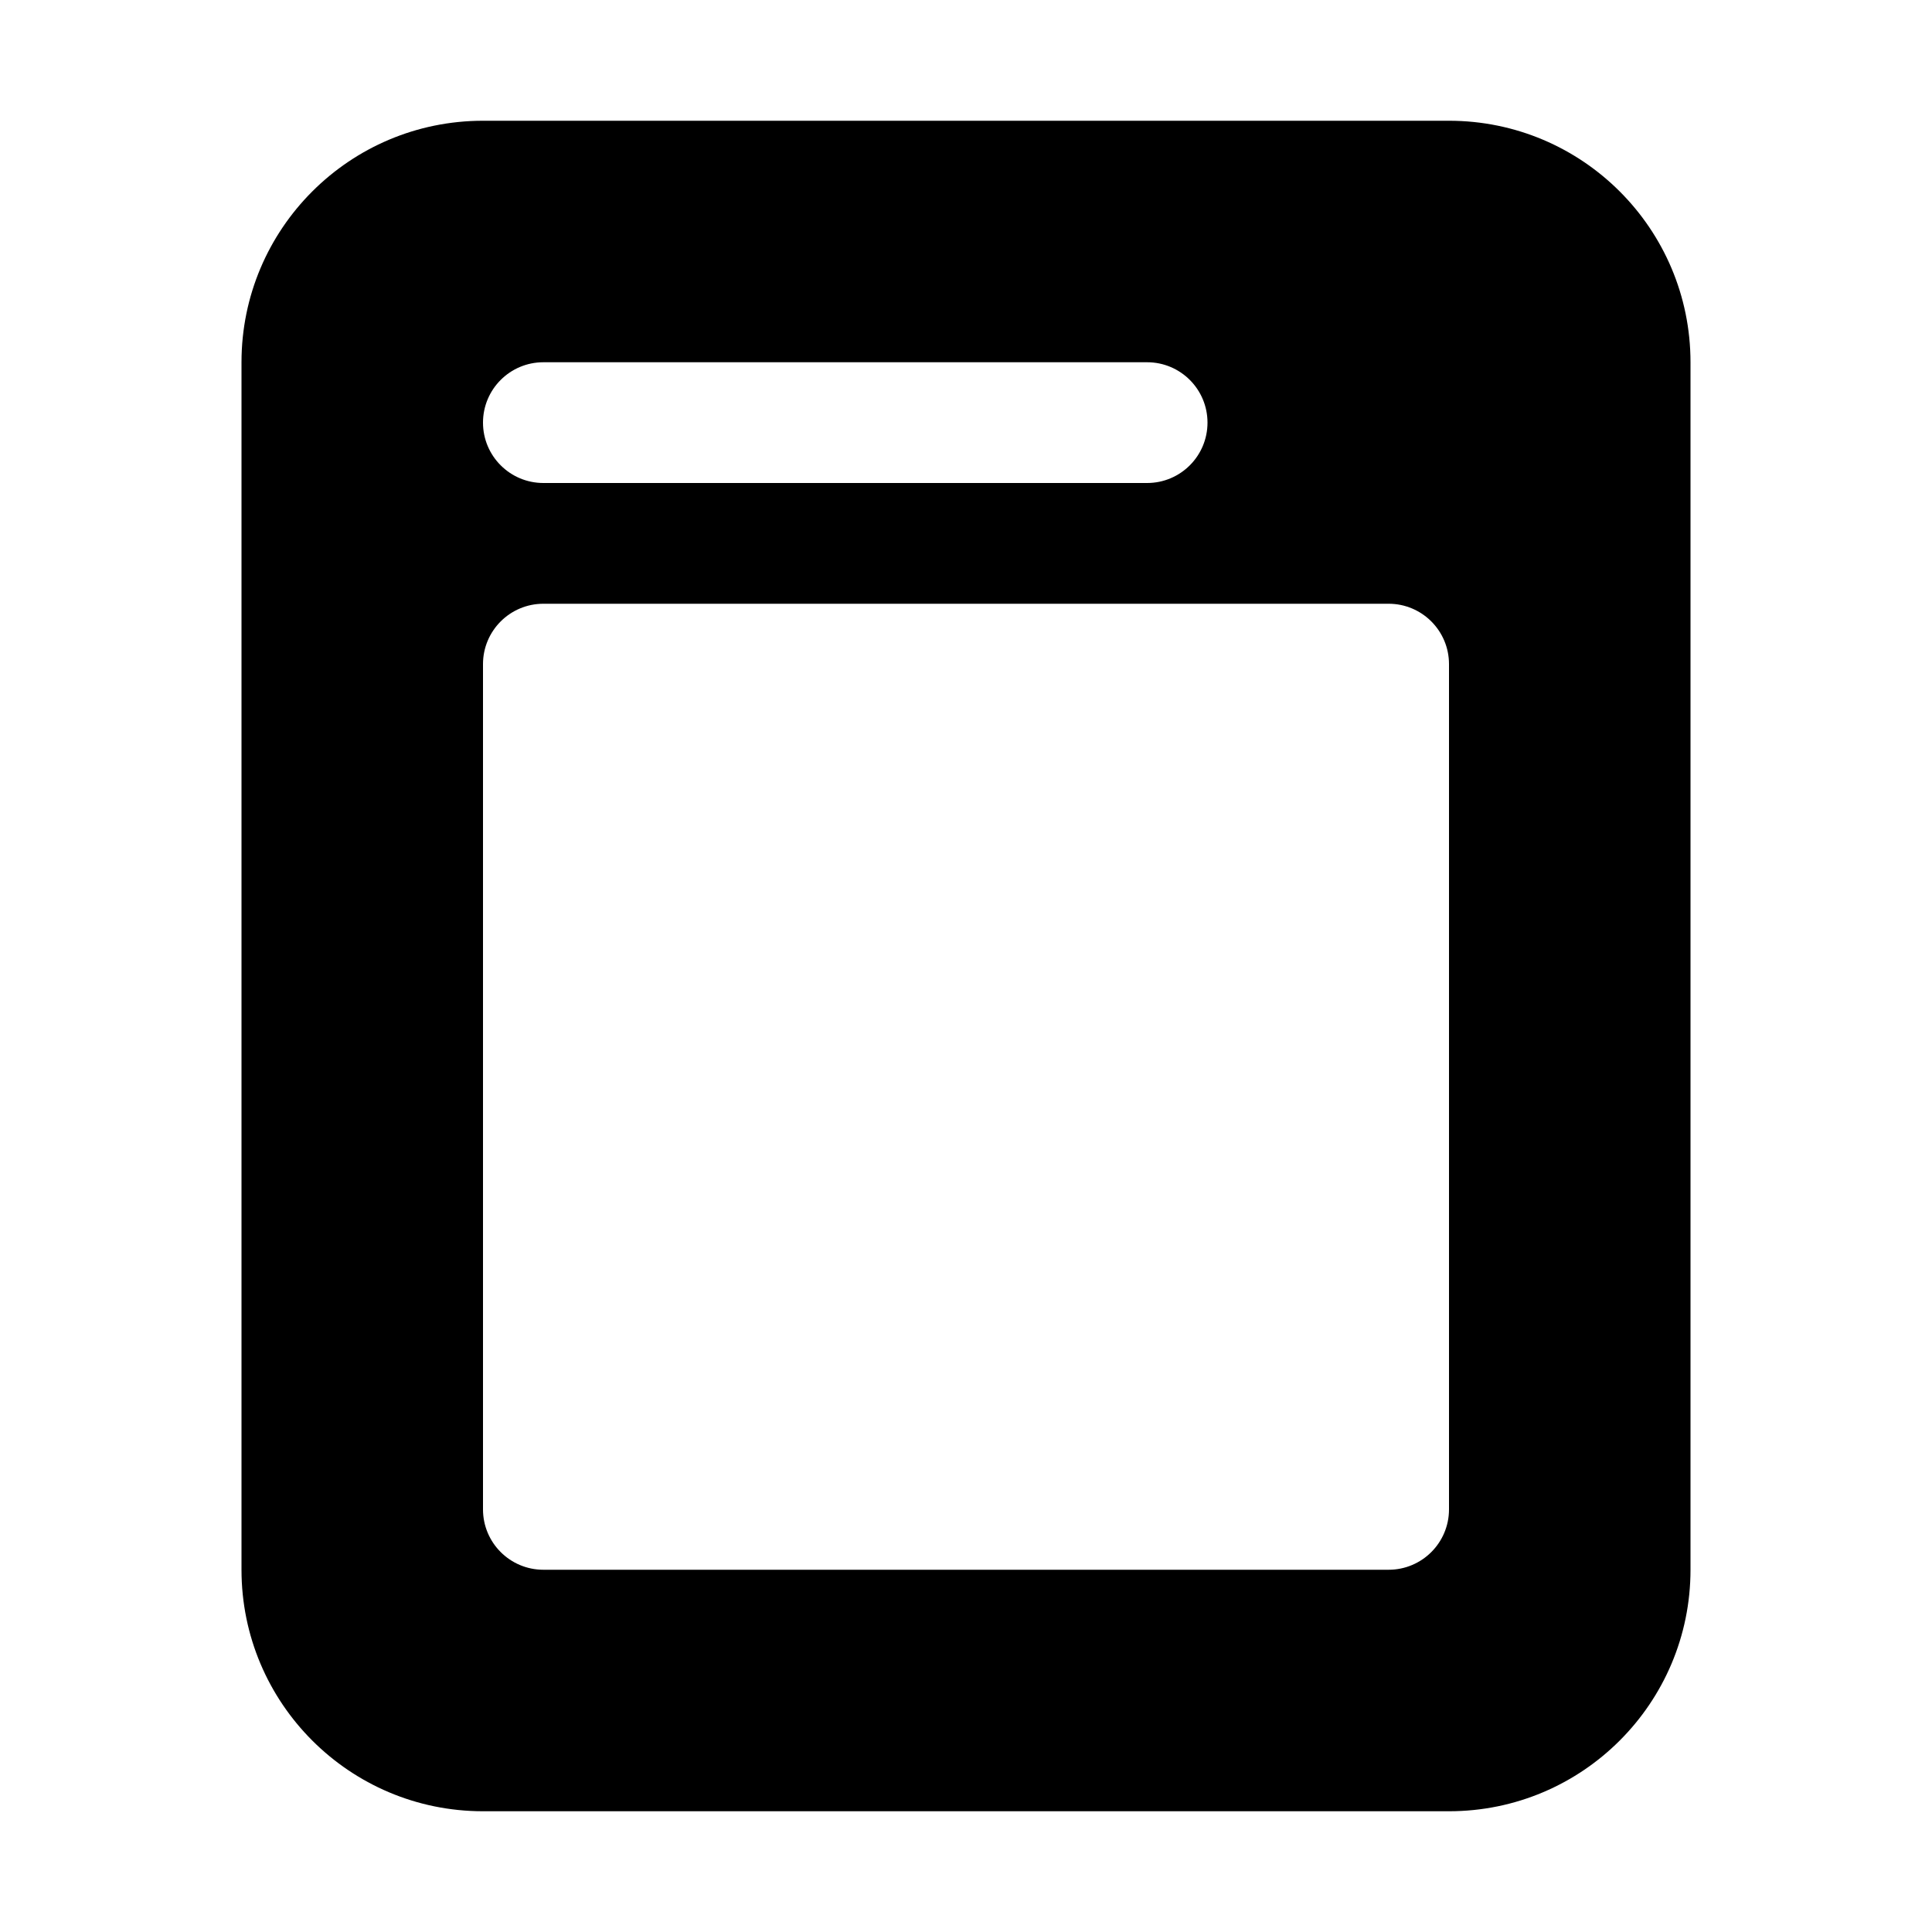
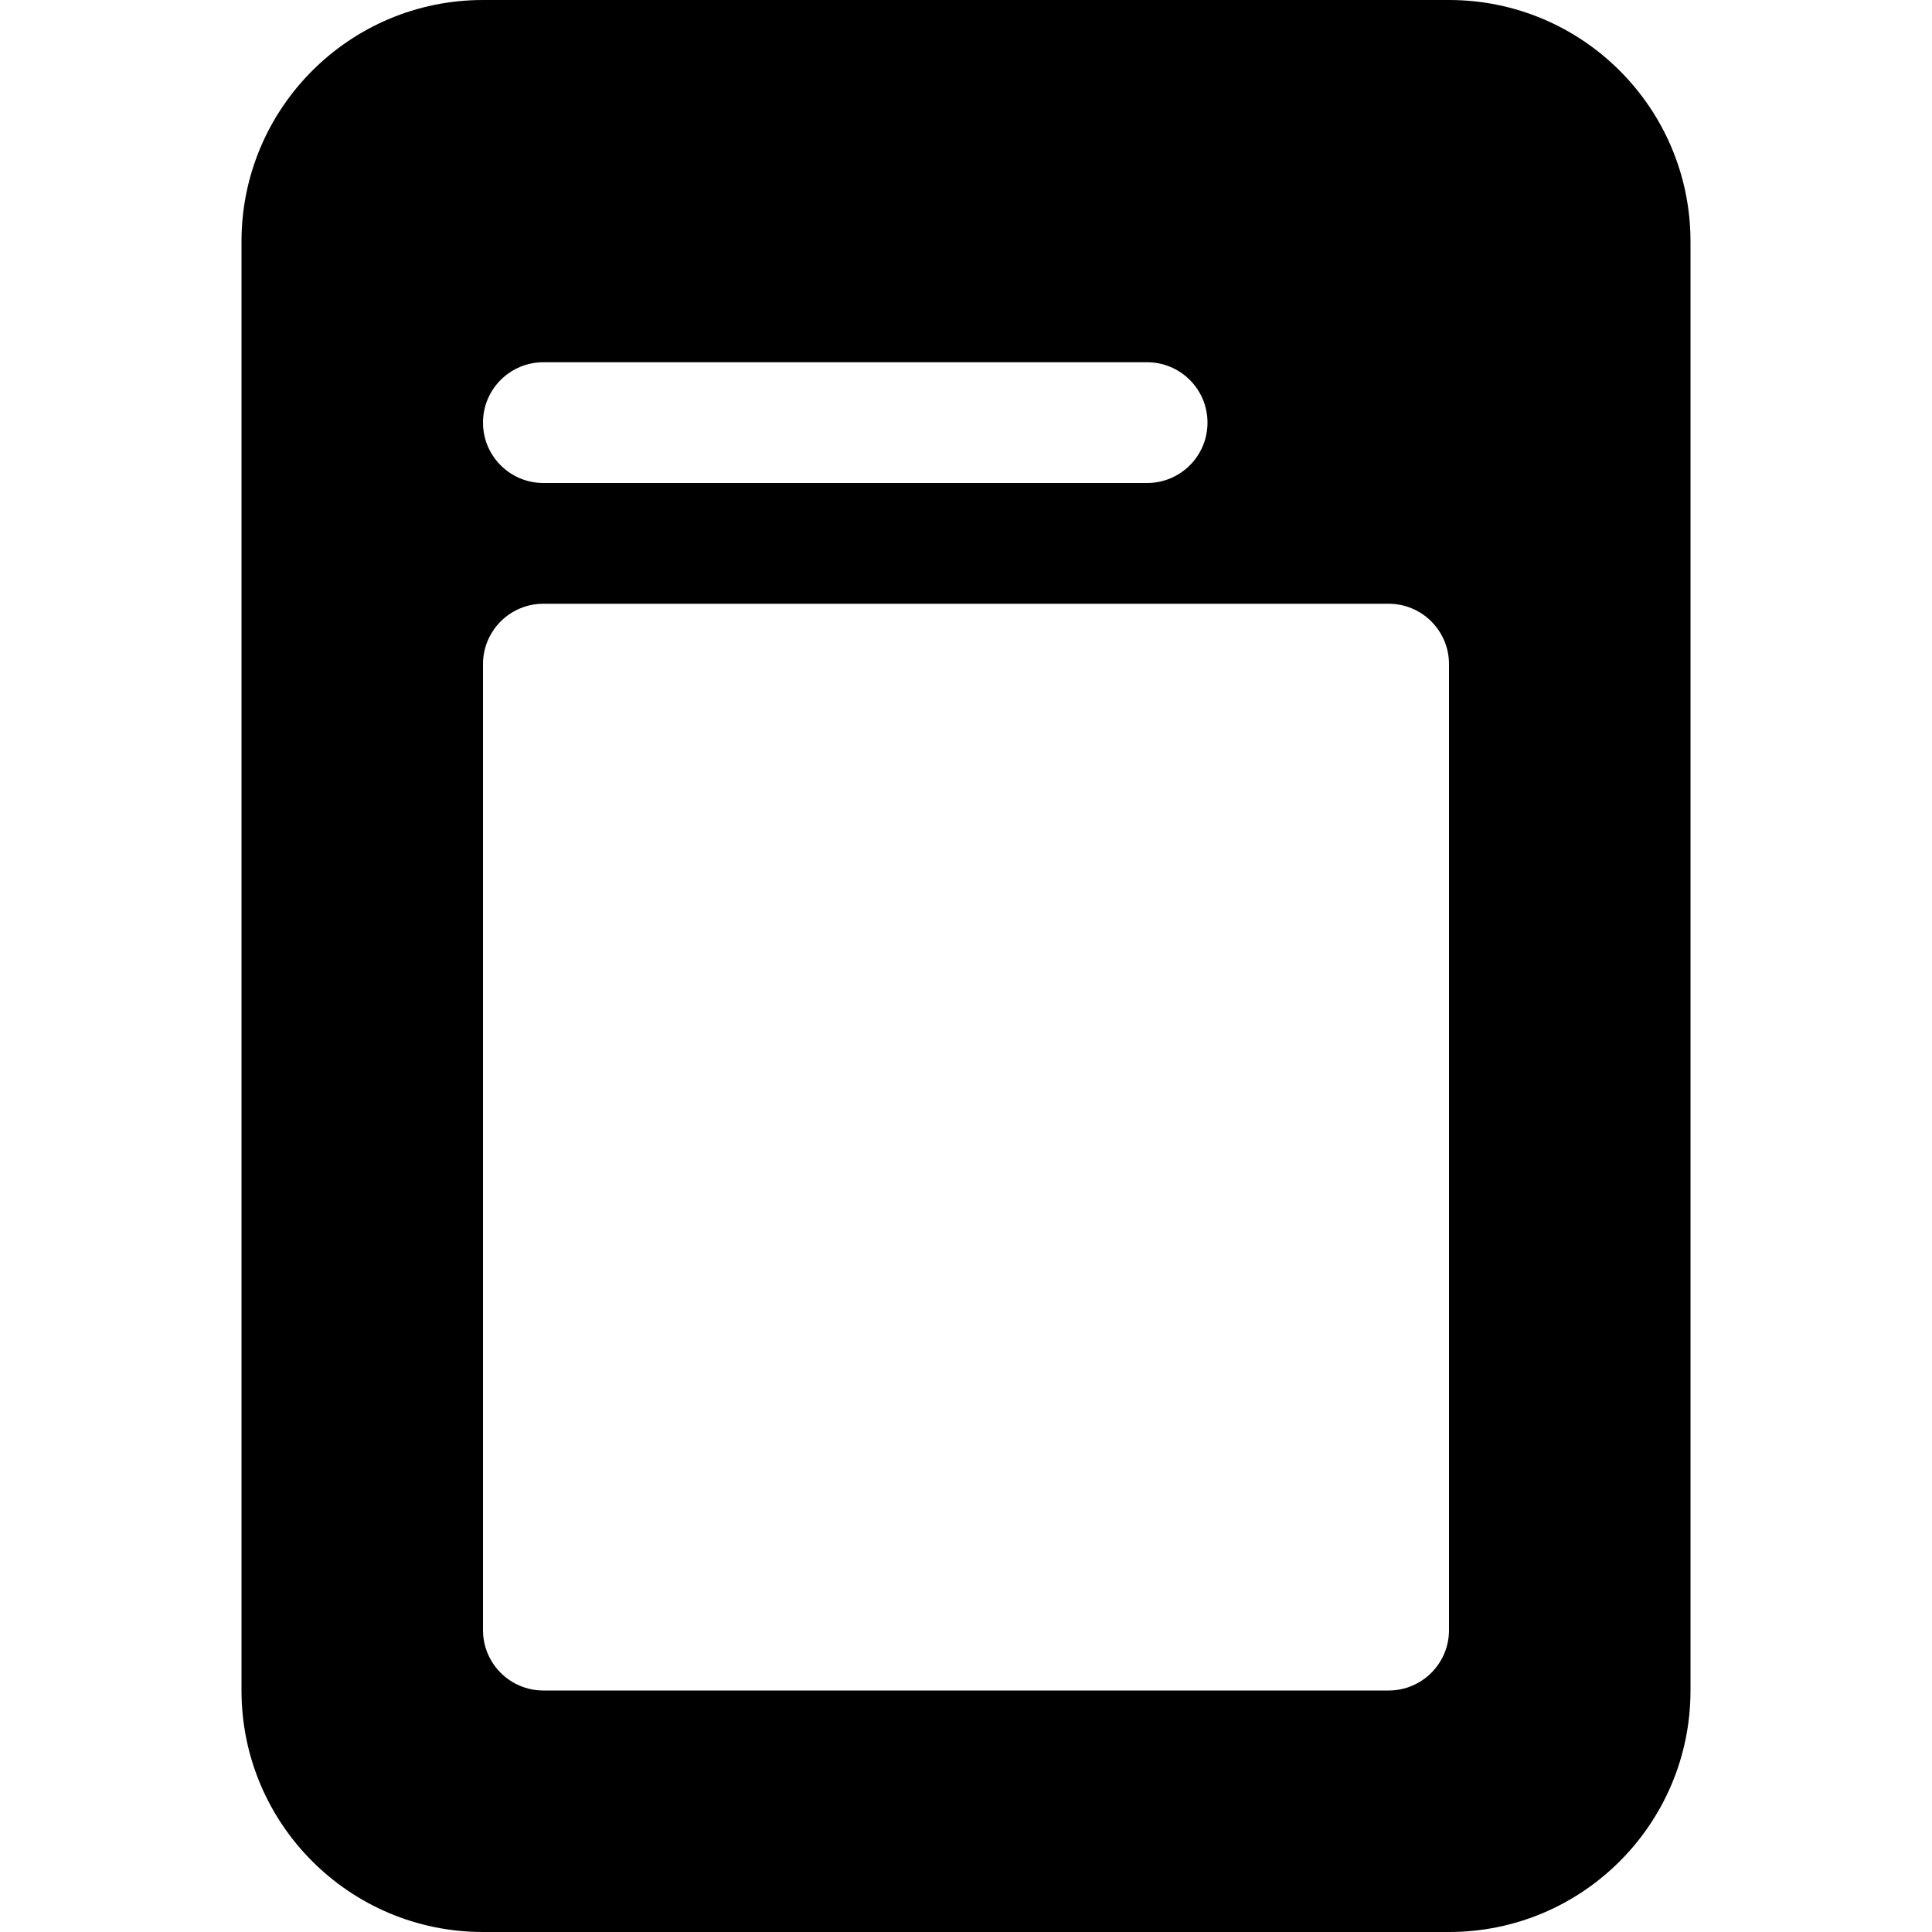
<svg xmlns="http://www.w3.org/2000/svg" width="1em" height="1em" viewBox="0 0 16 16" class="bi bi-file-post-fill" fill="currentColor">
-   <path fill-rule="evenodd" d="M12 1H4a2 2 0 0 0-2 2v10a2 2 0 0 0 2 2h8a2 2 0 0 0 2-2V3a2 2 0 0 0-2-2zM4.5 3a.5.5 0 0 0 0 1h5a.5.5 0 0 0 0-1h-5zm0 2a.5.5 0 0 0-.5.5v7a.5.5 0 0 0 .5.5h7a.5.5 0 0 0 .5-.5v-7a.5.5 0 0 0-.5-.5h-7z" />
+   <path fill-rule="evenodd" d="M12 0H4a2 2 0 0 0-2 2v12a2 2 0 0 0 2 2h8a2 2 0 0 0 2-2V2a2 2 0 0 0-2-2zM4.5 3a.5.5 0 0 0 0 1h5a.5.5 0 0 0 0-1h-5zm0 2a.5.5 0 0 0-.5.5v8a.5.5 0 0 0 .5.5h7a.5.5 0 0 0 .5-.5v-8a.5.5 0 0 0-.5-.5h-7z" />
</svg>
